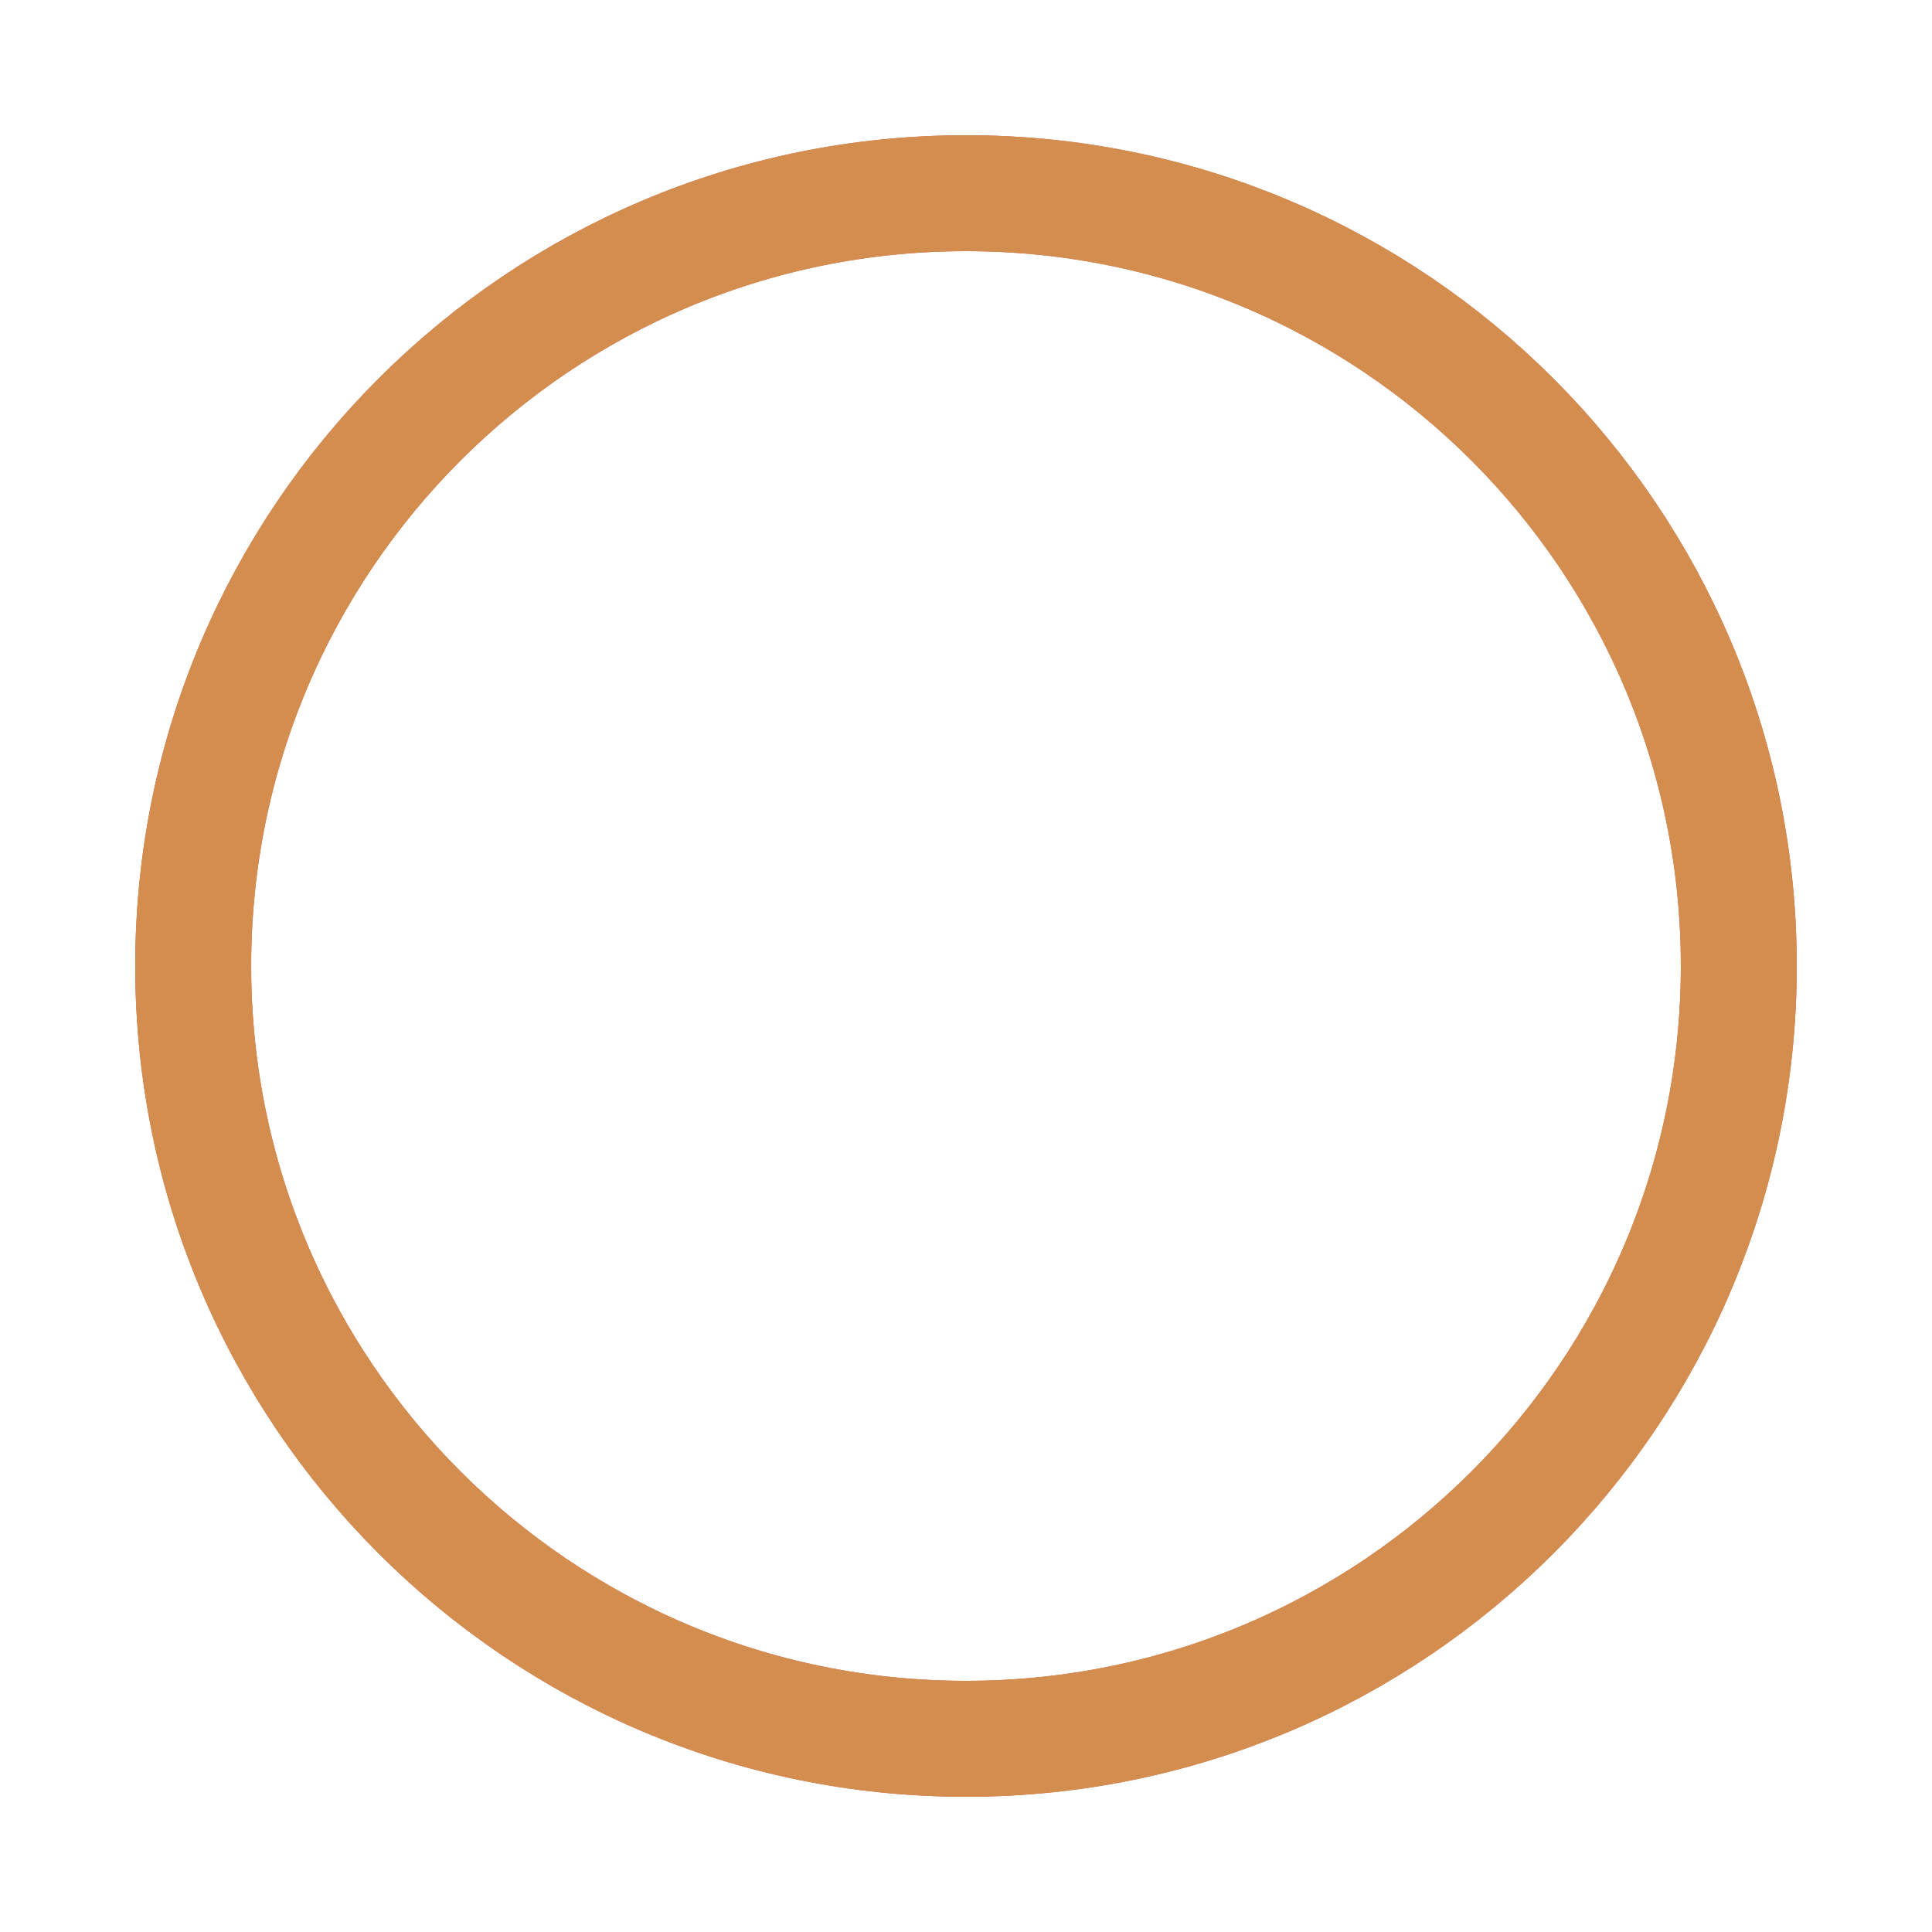
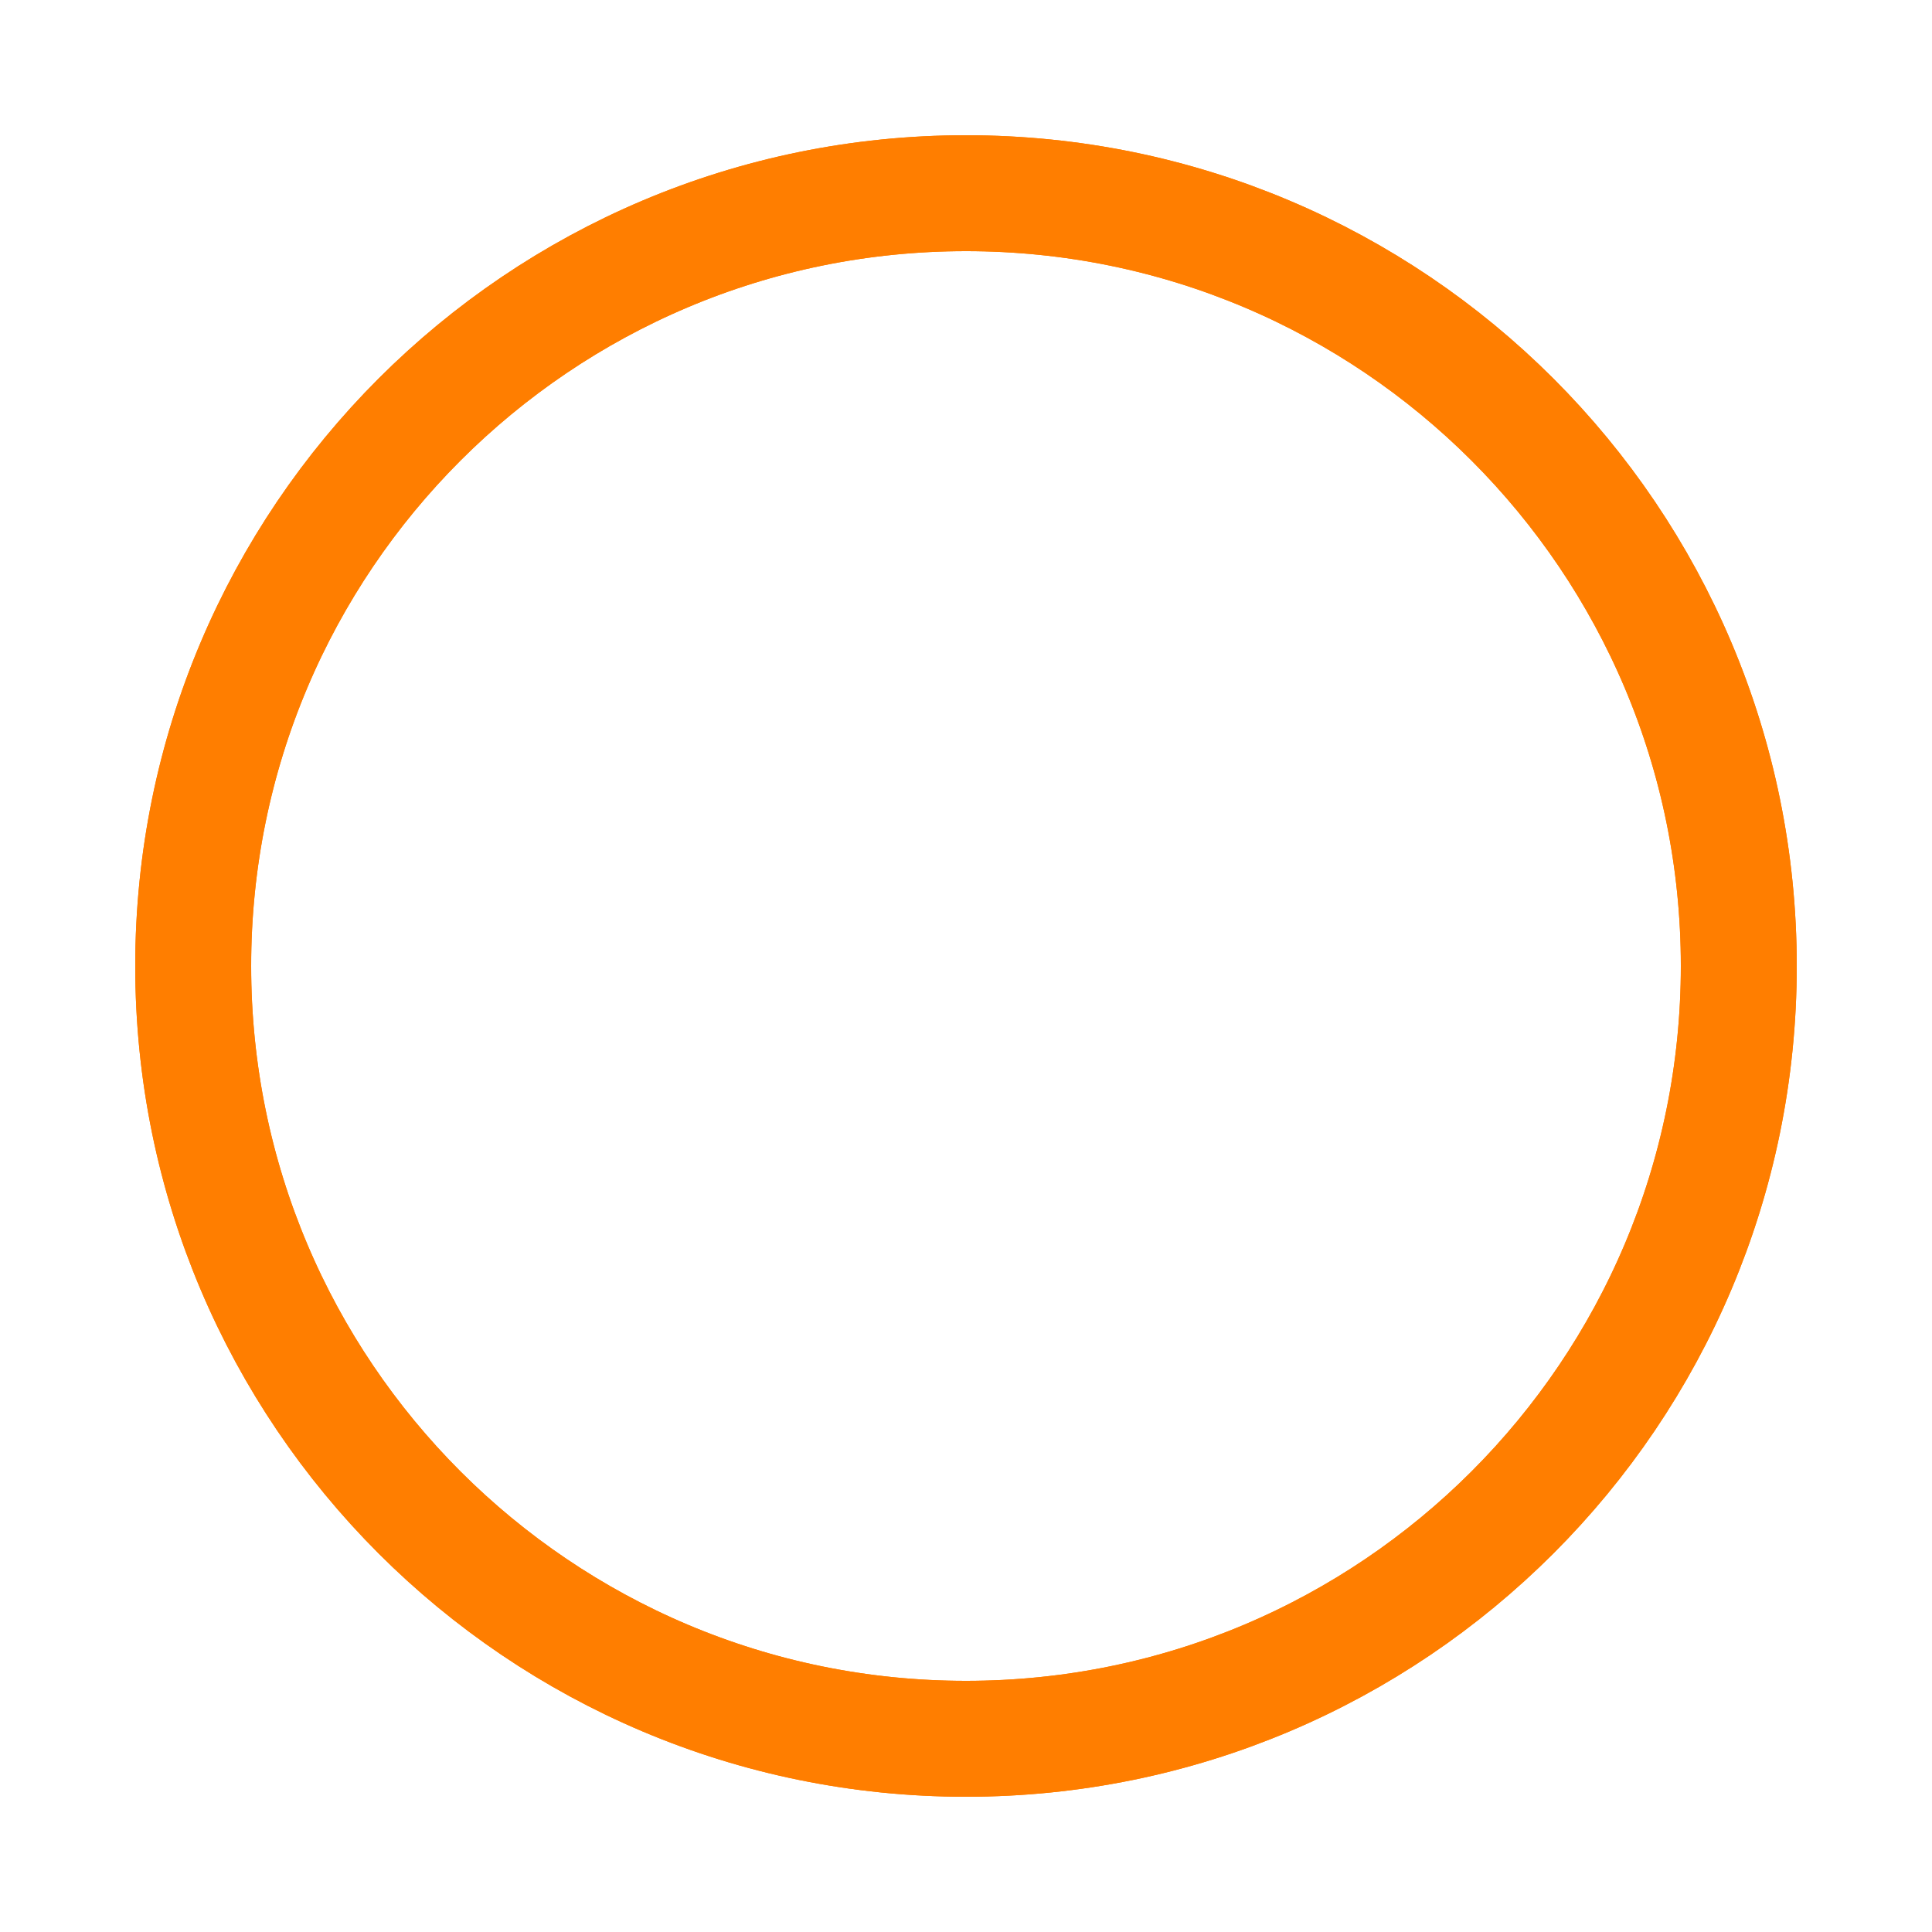
<svg xmlns="http://www.w3.org/2000/svg" width="150px" height="150px" viewBox="0 0 100 100" preserveAspectRatio="xMidYMid" class="uil-ripple">
  <rect x="0" y="0" width="100" height="100" fill="none" class="bk" />
  <g>
    <animate attributeName="opacity" dur="2s" repeatCount="indefinite" begin="0s" keyTimes="0;0.33;1" values="1;1;0" />
-     <circle cx="50" cy="50" r="40" stroke="#e35839" fill="none" stroke-width="6" stroke-linecap="round">
+     <circle cx="50" cy="50" r="40" stroke="#ff7e00" fill="none" stroke-width="6" stroke-linecap="round">
      <animate attributeName="r" dur="2s" repeatCount="indefinite" begin="0s" keyTimes="0;0.33;1" values="0;22;44" />
    </circle>
  </g>
  <g>
    <animate attributeName="opacity" dur="2s" repeatCount="indefinite" begin="1s" keyTimes="0;0.33;1" values="1;1;0" />
-     <circle cx="50" cy="50" r="40" stroke="#d28d4f" fill="none" stroke-width="6" stroke-linecap="round">
+     <circle cx="50" cy="50" r="40" stroke="#ff7e00" fill="none" stroke-width="6" stroke-linecap="round">
      <animate attributeName="r" dur="2s" repeatCount="indefinite" begin="1s" keyTimes="0;0.33;1" values="0;22;44" />
    </circle>
  </g>
</svg>
